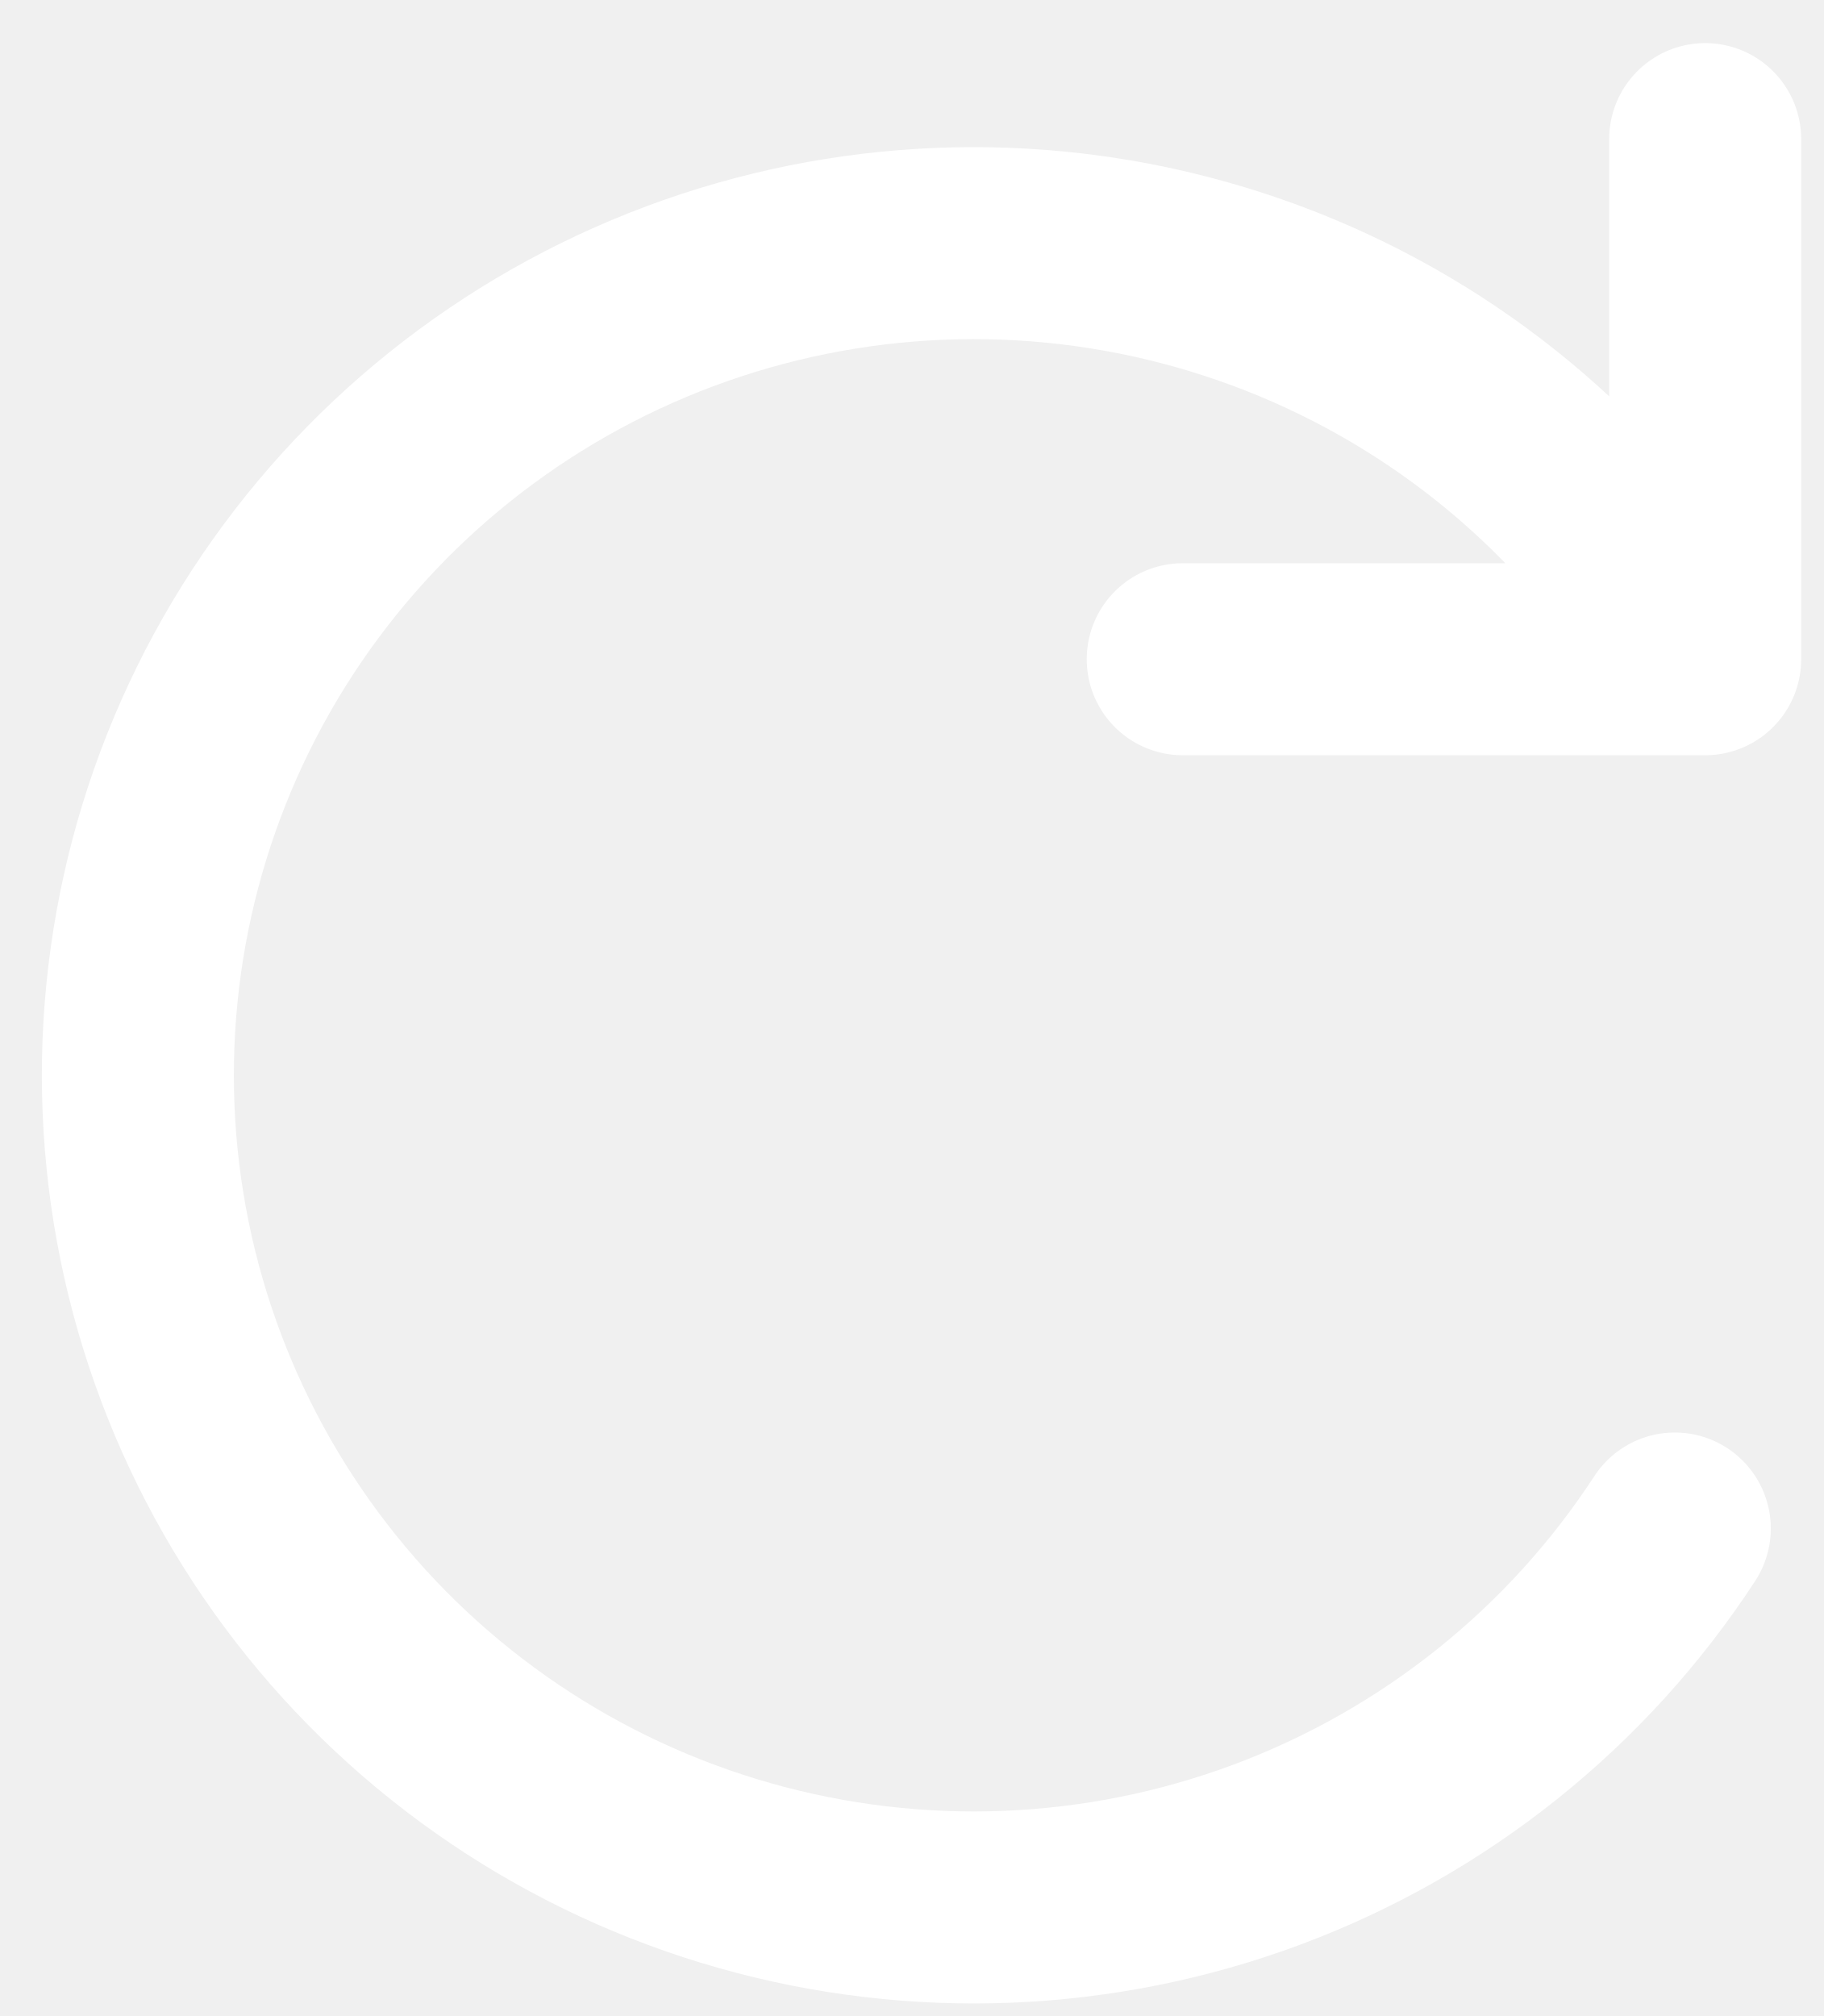
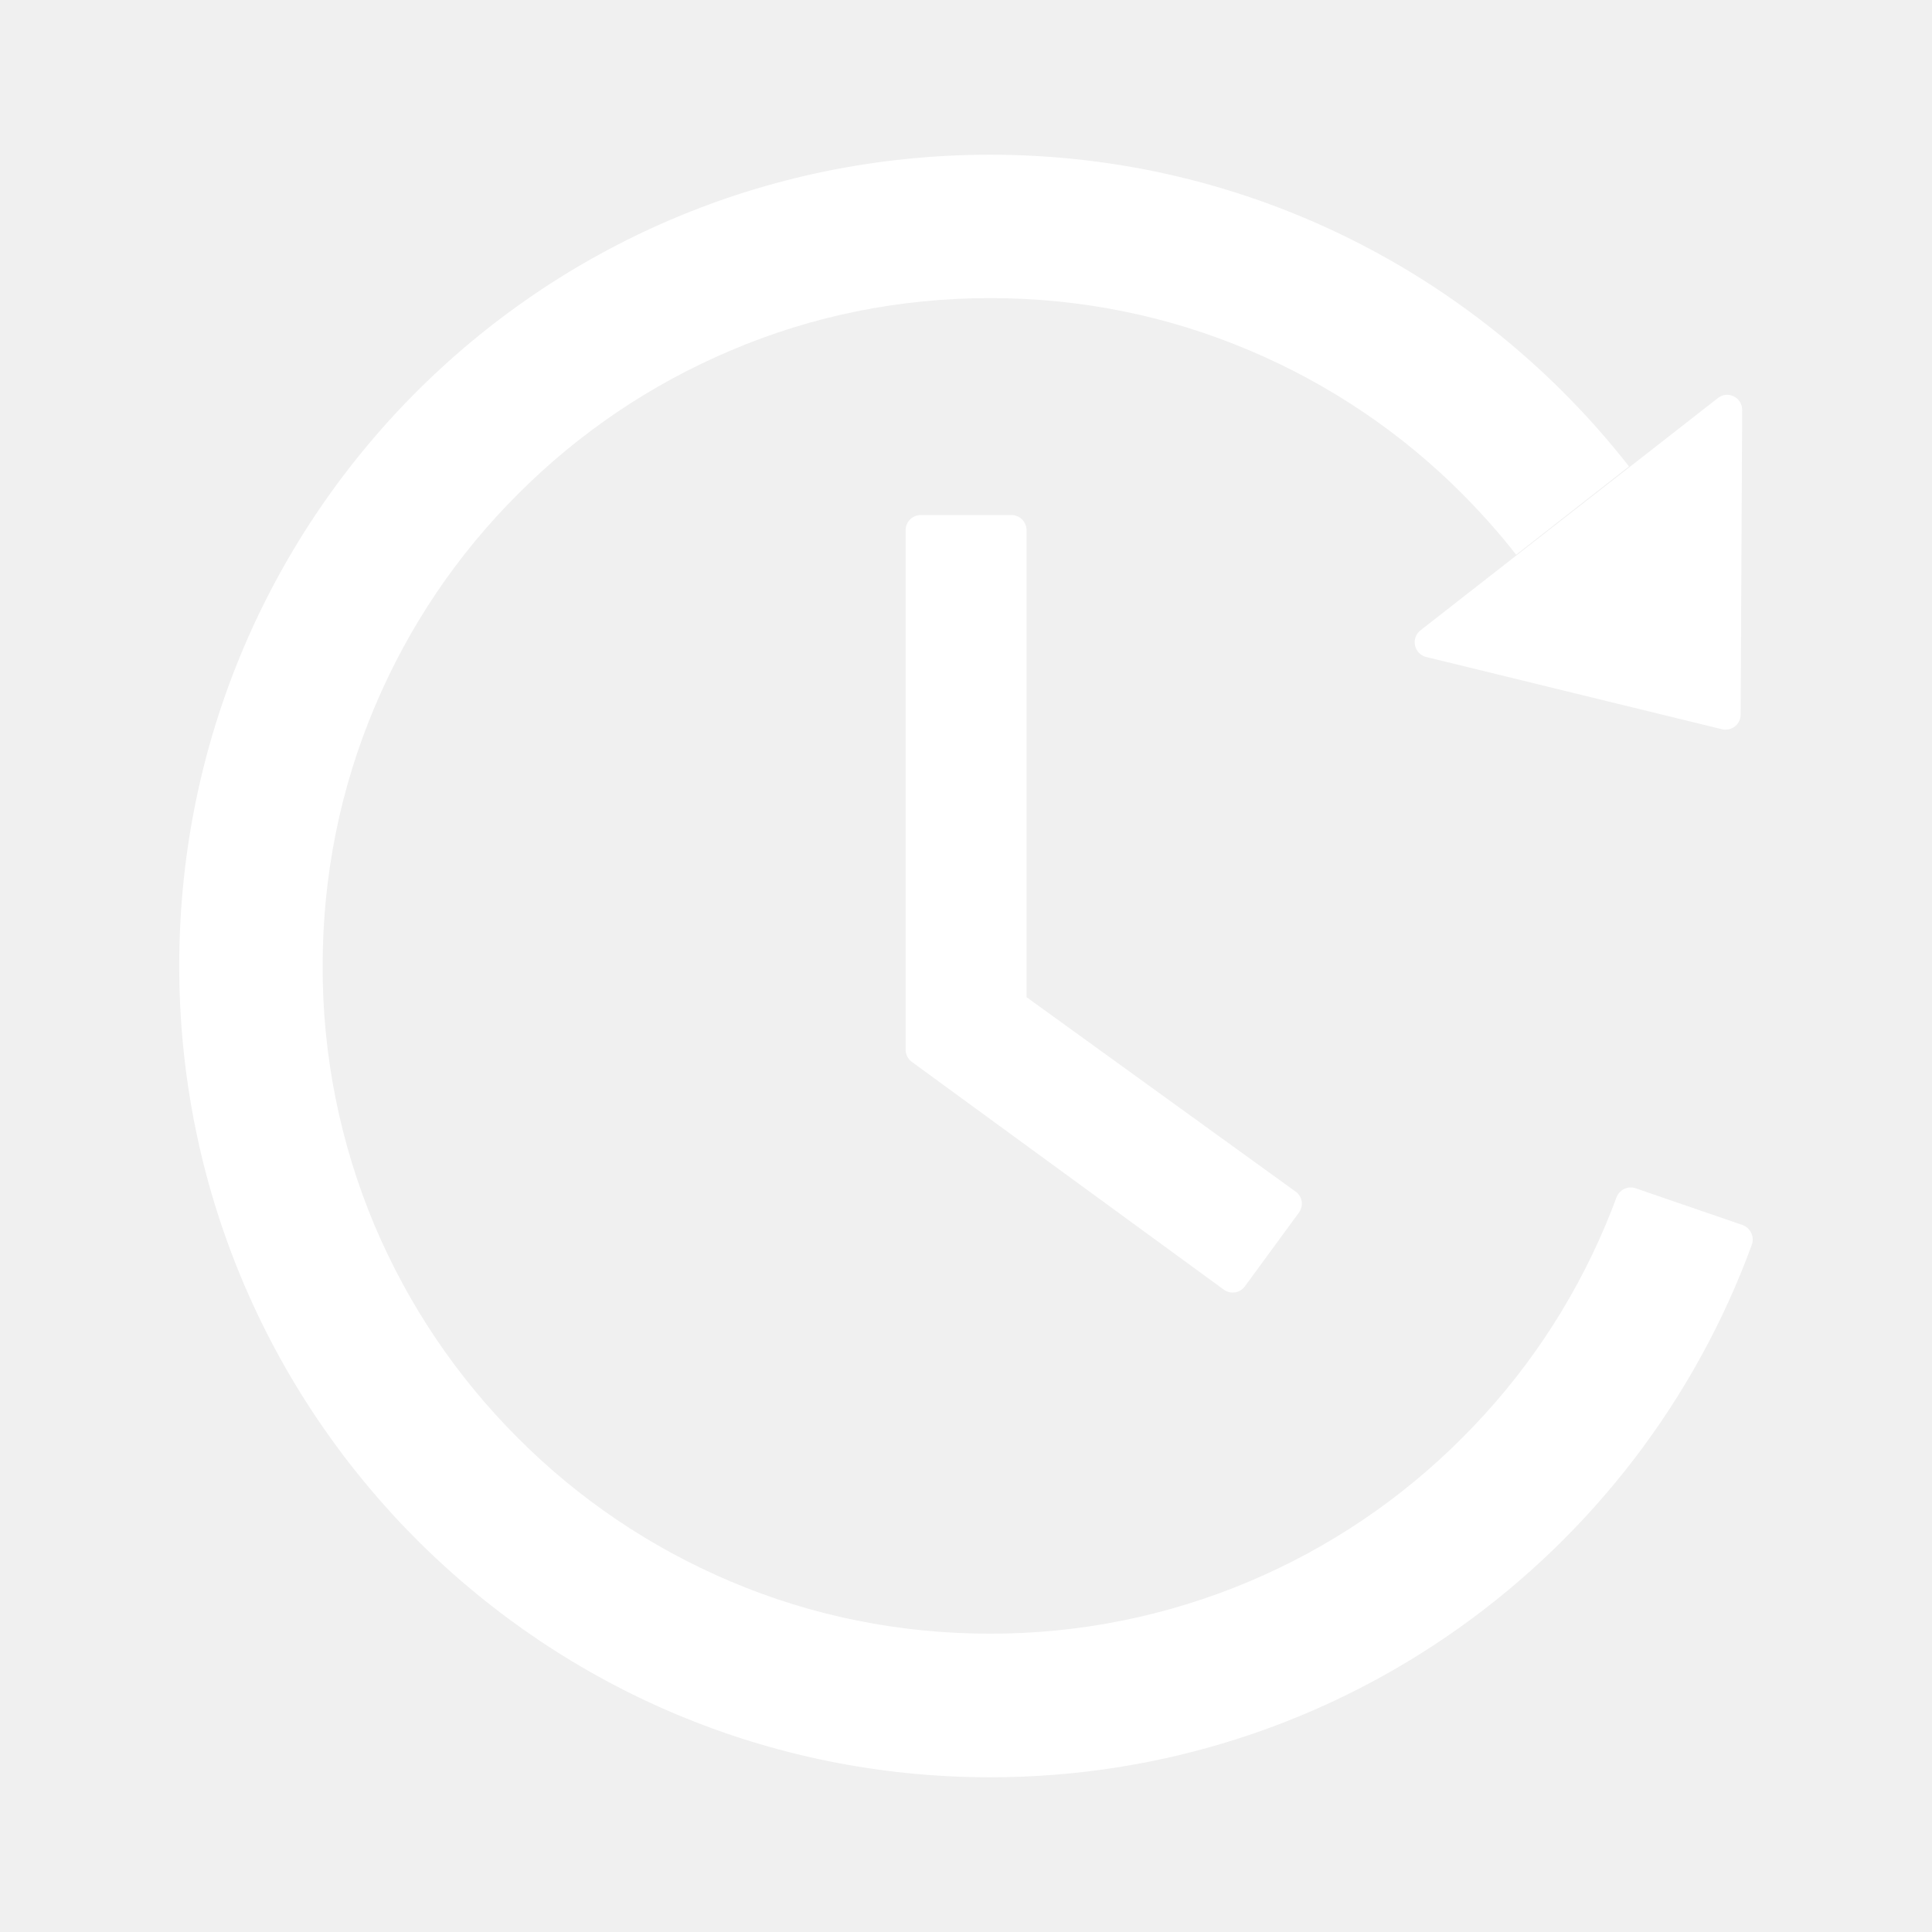
- <svg xmlns="http://www.w3.org/2000/svg" width="38" height="42" viewBox="0 0 38 42" fill="none">
-   <path d="M24.641 13.734H35.526V2.898M34.893 31.844C32.865 34.954 29.888 37.334 26.401 38.636C22.913 39.937 19.098 40.091 15.516 39.075C11.933 38.06 8.773 35.928 6.498 32.992C4.223 30.057 2.954 26.472 2.876 22.765C2.798 19.058 3.915 15.424 6.064 12.396C8.214 9.368 11.282 7.107 14.819 5.942C18.355 4.778 22.173 4.773 25.712 5.928C29.252 7.082 32.326 9.336 34.484 12.359" stroke="white" stroke-width="4" stroke-linecap="round" stroke-linejoin="round" />
+ <svg xmlns="http://www.w3.org/2000/svg" width="24" height="24" viewBox="0 0 24 24" fill="none">
+   <path d="M12.565 6.398H11.438C11.334 6.398 11.25 6.483 11.25 6.586V13.038C11.25 13.099 11.278 13.155 11.327 13.191L15.202 16.02C15.286 16.081 15.403 16.064 15.464 15.98L16.134 15.066C16.198 14.979 16.179 14.862 16.095 14.803L12.752 12.387V6.586C12.752 6.483 12.668 6.398 12.565 6.398ZM17.716 8.161L21.391 9.059C21.509 9.087 21.623 8.998 21.623 8.878L21.642 5.093C21.642 4.936 21.462 4.847 21.34 4.945L17.646 7.83C17.618 7.852 17.597 7.881 17.585 7.914C17.573 7.947 17.57 7.983 17.578 8.018C17.585 8.052 17.602 8.084 17.626 8.109C17.651 8.135 17.682 8.153 17.716 8.161ZM21.647 15.218L20.318 14.761C20.272 14.745 20.221 14.748 20.177 14.769C20.133 14.79 20.098 14.828 20.081 14.873C20.037 14.993 19.99 15.11 19.941 15.227C19.523 16.214 18.926 17.102 18.162 17.864C17.406 18.622 16.511 19.226 15.525 19.643C14.504 20.075 13.406 20.296 12.298 20.294C11.177 20.294 10.092 20.077 9.07 19.643C8.085 19.226 7.189 18.622 6.434 17.864C5.672 17.102 5.074 16.214 4.655 15.227C4.225 14.206 4.005 13.108 4.008 12C4.008 10.88 4.226 9.792 4.659 8.77C5.077 7.784 5.674 6.895 6.438 6.134C7.194 5.376 8.089 4.772 9.075 4.355C10.092 3.921 11.18 3.703 12.3 3.703C13.42 3.703 14.505 3.921 15.527 4.355C16.513 4.772 17.409 5.376 18.164 6.134C18.403 6.375 18.628 6.626 18.834 6.891L20.236 5.794C18.391 3.436 15.52 1.92 12.295 1.922C6.68 1.924 2.17 6.485 2.227 12.103C2.283 17.623 6.771 22.078 12.3 22.078C16.648 22.078 20.351 19.322 21.762 15.462C21.797 15.363 21.745 15.253 21.647 15.218Z" fill="white" />
</svg>
